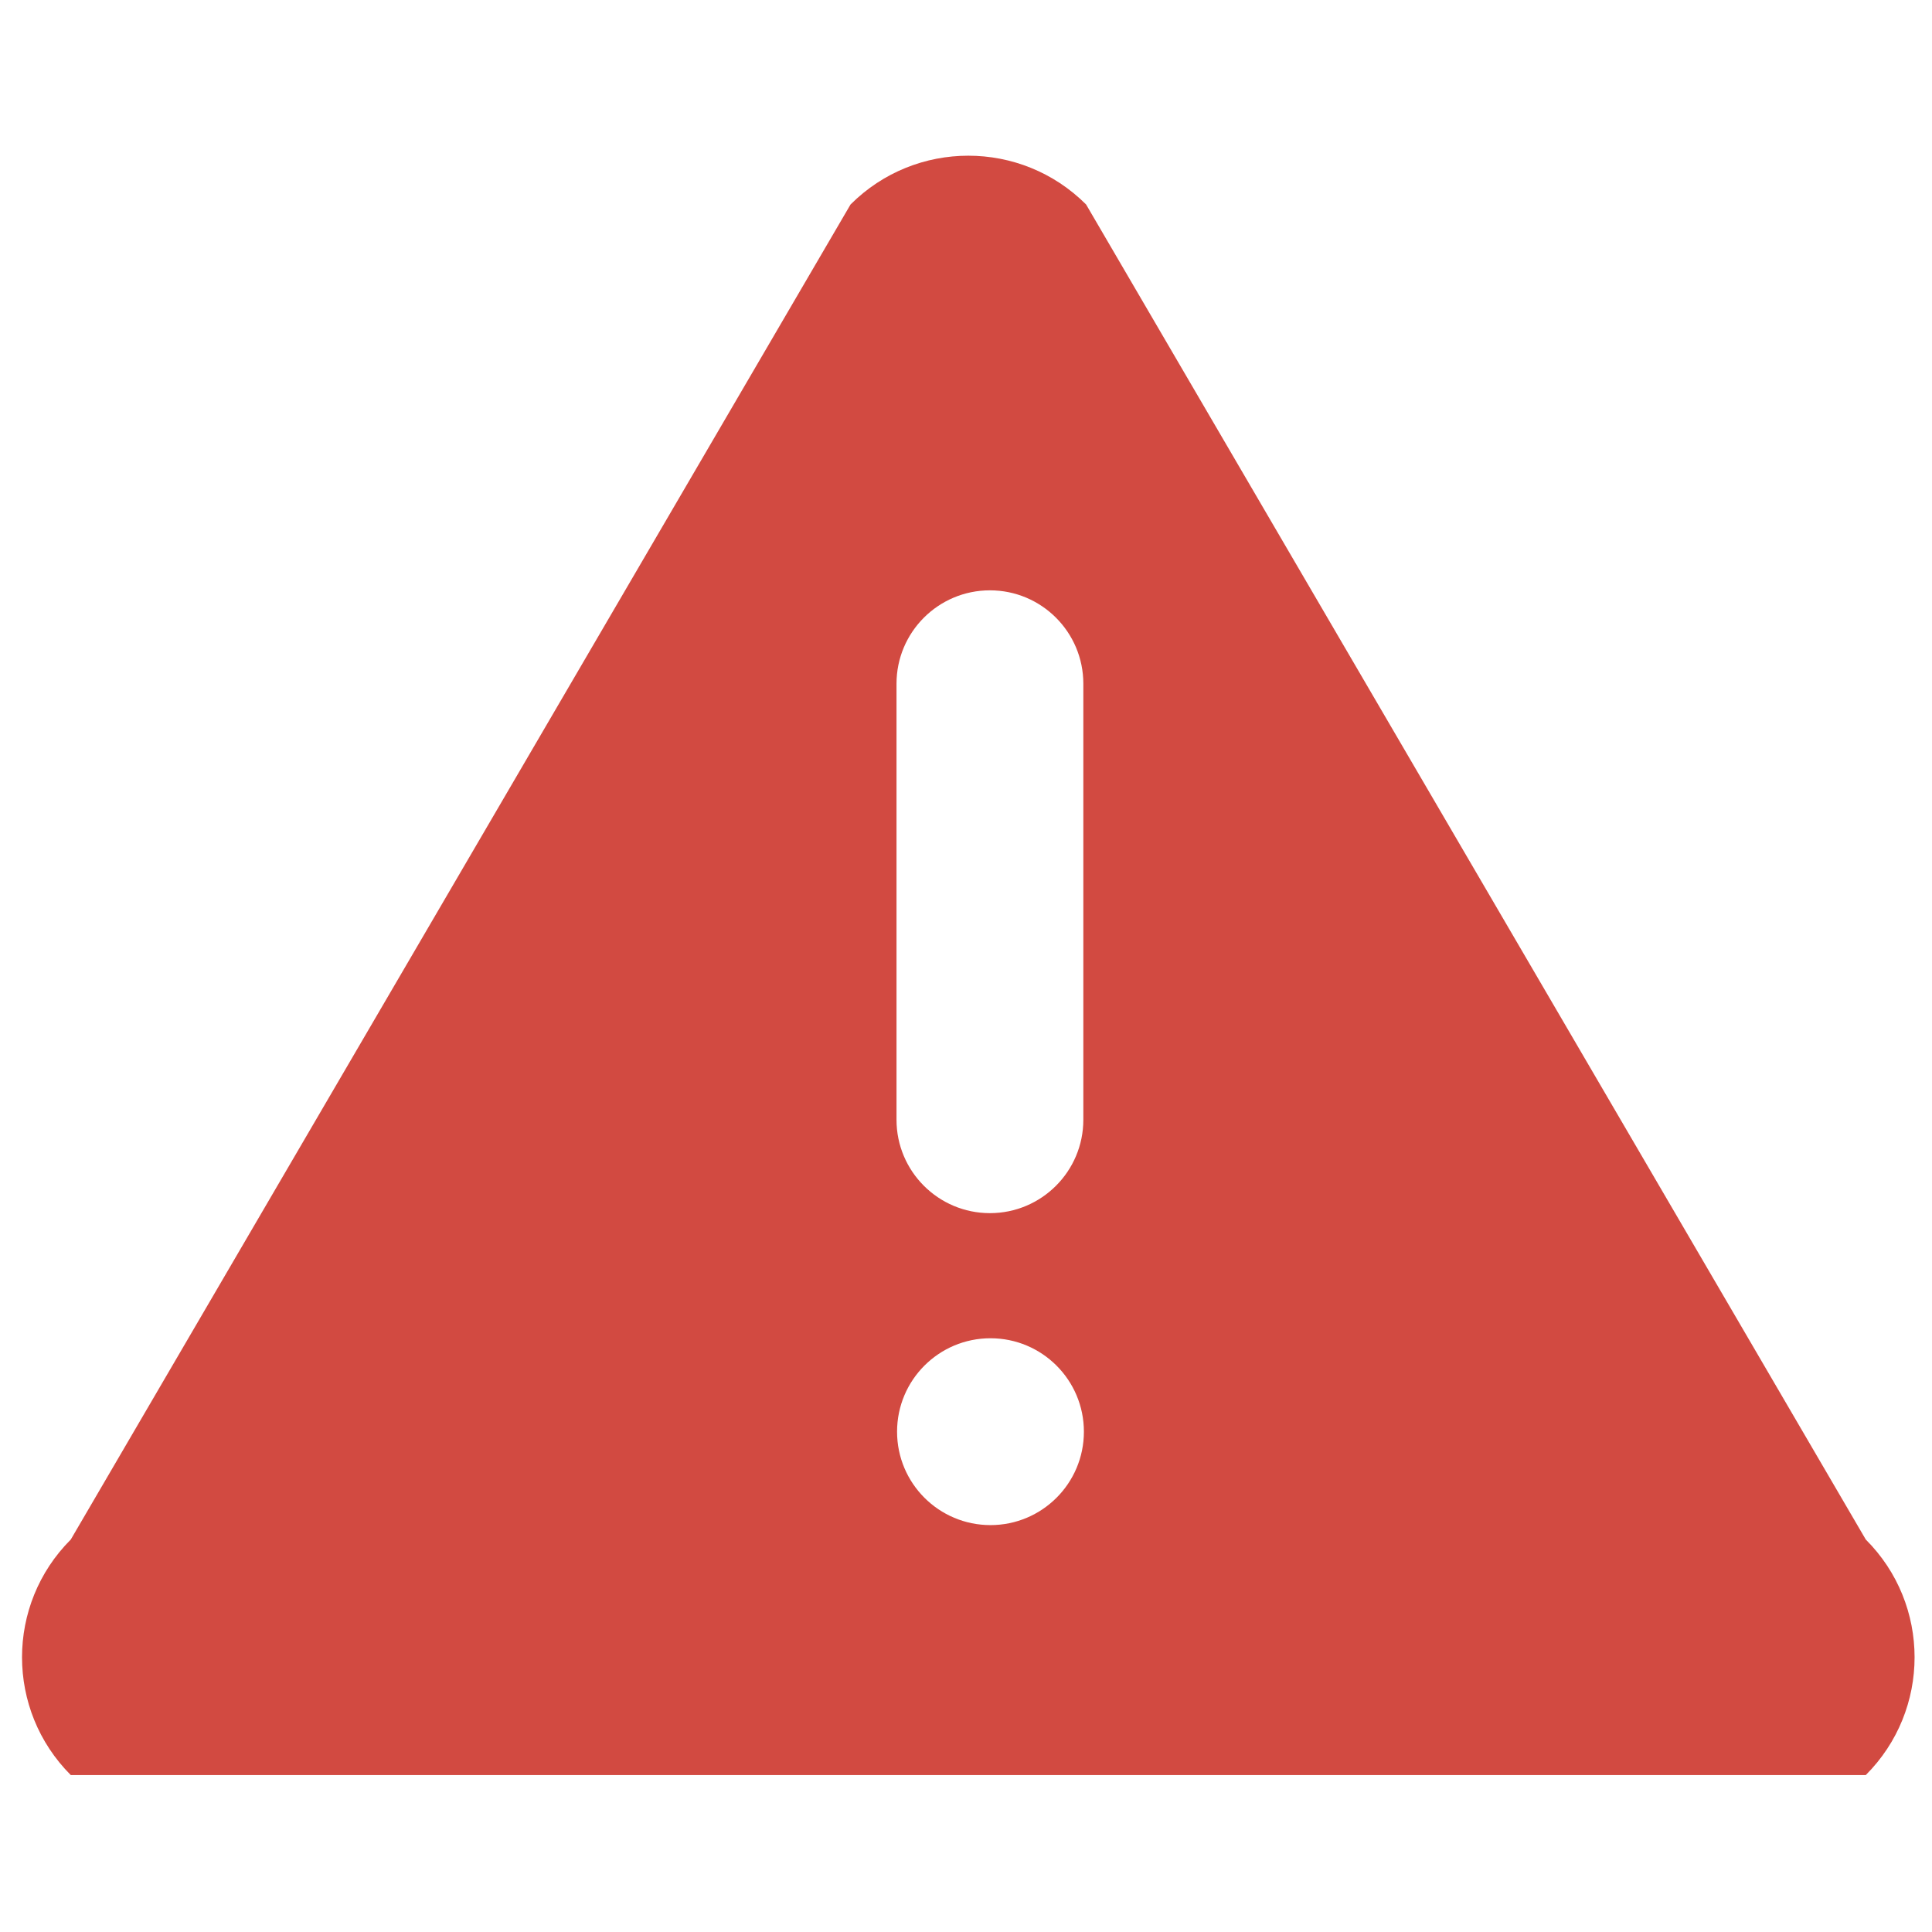
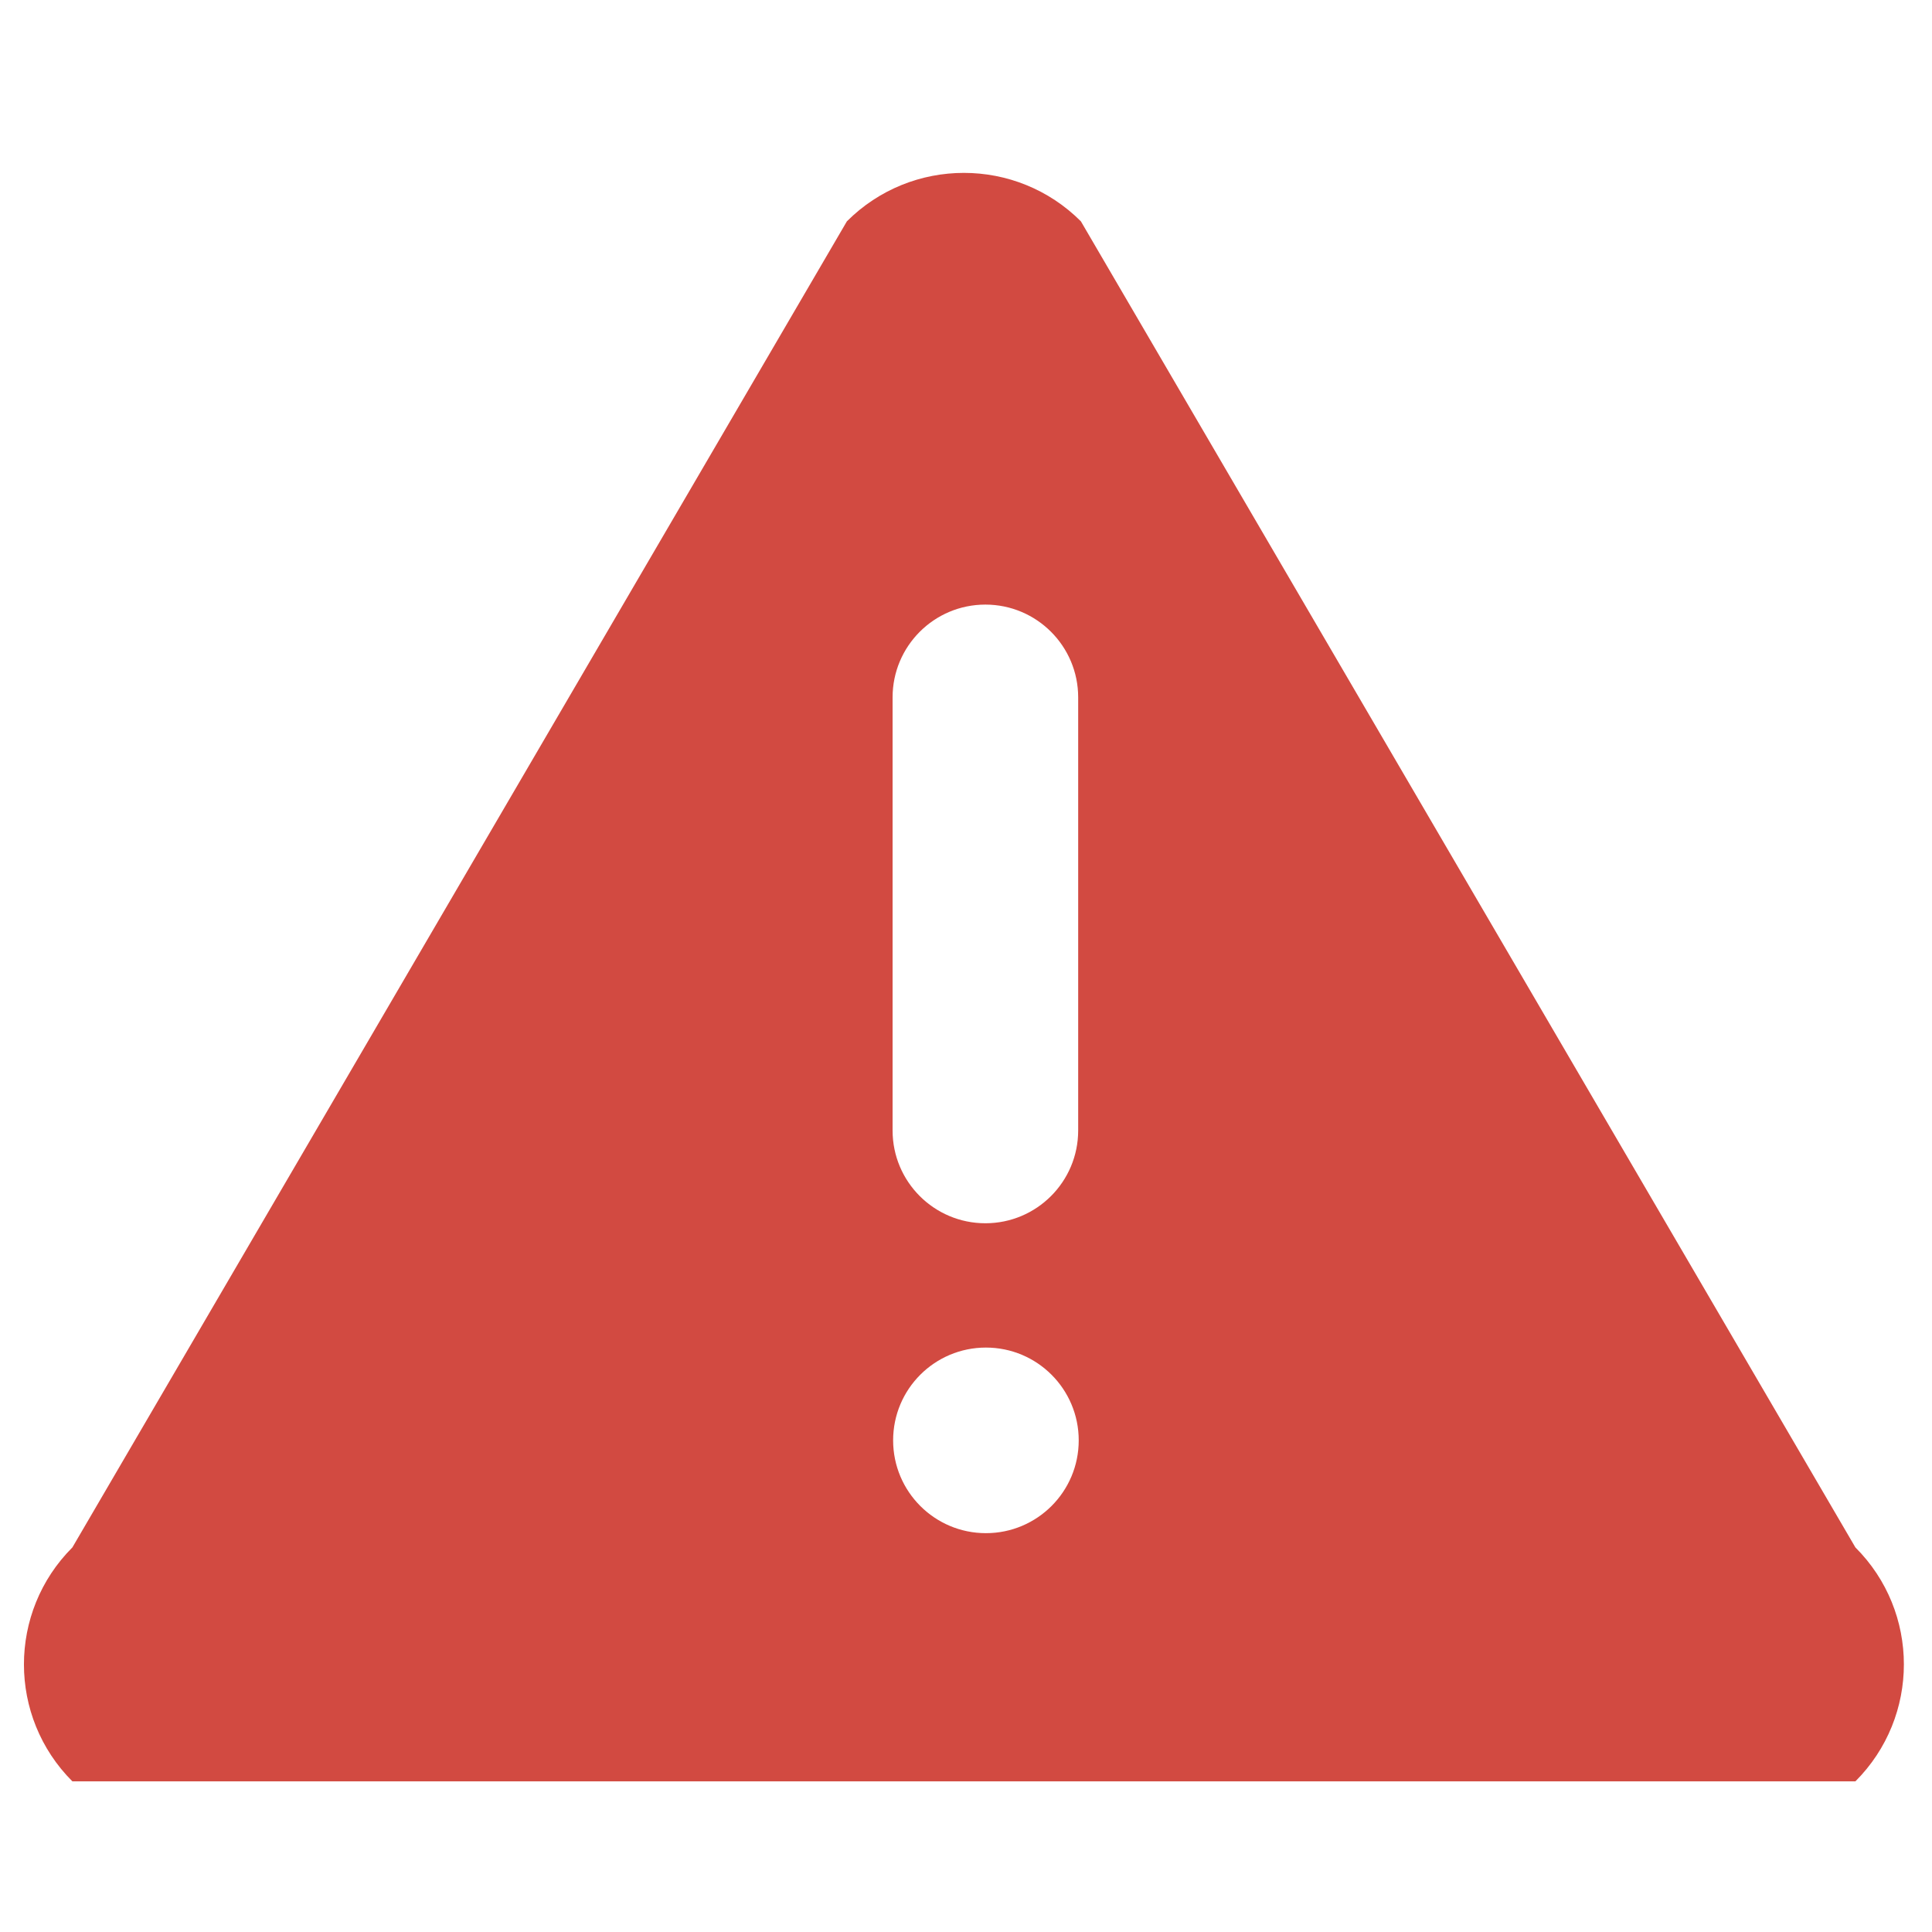
- <svg xmlns="http://www.w3.org/2000/svg" version="1.1" id="Layer_1" x="0px" y="0px" width="128px" height="128px" viewBox="0 0 128 128" enable-background="new 0 0 128 128" xml:space="preserve">
+ <svg xmlns="http://www.w3.org/2000/svg" version="1.1" id="Layer_1" x="0px" y="0px" width="32" height="32" viewBox="0 0 32 32" enable-background="new 0 0 128 128" xml:space="preserve">
  <defs id="defs11">
		
	</defs>
-   <g id="g3">
-     <path style="fill-rule:evenodd;fill:#d24a41;fill-opacity:1" id="path7" d="M 123.612,101.997 71.957,13.548 c -4.309,-4.31 -11.299,-4.31 -15.607,0 L 4.69,101.997 c -4.308,4.308 -4.308,11.295 0,15.606 h 118.922 c 4.312,-4.311 4.312,-11.298 0,-15.606 z M 59.396,45.3 c 0,-3.419 2.772,-6.189 6.189,-6.189 3.417,0 6.189,2.77 6.189,6.189 v 28.885 c 0,3.417 -2.772,6.189 -6.189,6.189 -3.417,0 -6.189,-2.772 -6.189,-6.189 V 45.3 z m 6.226,55.742 c -3.417,0 -6.189,-2.769 -6.189,-6.189 0,-3.422 2.772,-6.19 6.189,-6.19 3.417,0 6.189,2.769 6.189,6.19 10e-4,3.42 -2.772,6.189 -6.189,6.189 z" clip-rule="evenodd" />
+   <g id="g3" transform="translate(0,-96)">
+     <path style="fill:#d24a41;fill-opacity:1;fill-rule:evenodd" id="path7" d="M 30.731,121.63 17.903,99.666 c -1.07,-1.07 -2.806,-1.07 -3.876,0 L 1.199,121.63 c -1.07,1.07 -1.07,2.805 0,3.875 H 30.731 c 1.071,-1.071 1.071,-2.806 0,-3.875 z M 14.784,107.551 c 0,-0.849 0.688,-1.537 1.537,-1.537 0.849,0 1.537,0.688 1.537,1.537 v 7.173 c 0,0.849 -0.688,1.537 -1.537,1.537 -0.849,0 -1.537,-0.688 -1.537,-1.537 v -7.173 z m 1.546,13.843 c -0.849,0 -1.537,-0.688 -1.537,-1.537 0,-0.85 0.688,-1.537 1.537,-1.537 0.849,0 1.537,0.688 1.537,1.537 2.48e-4,0.849 -0.688,1.537 -1.537,1.537 z" clip-rule="evenodd" />
  </g>
</svg>
